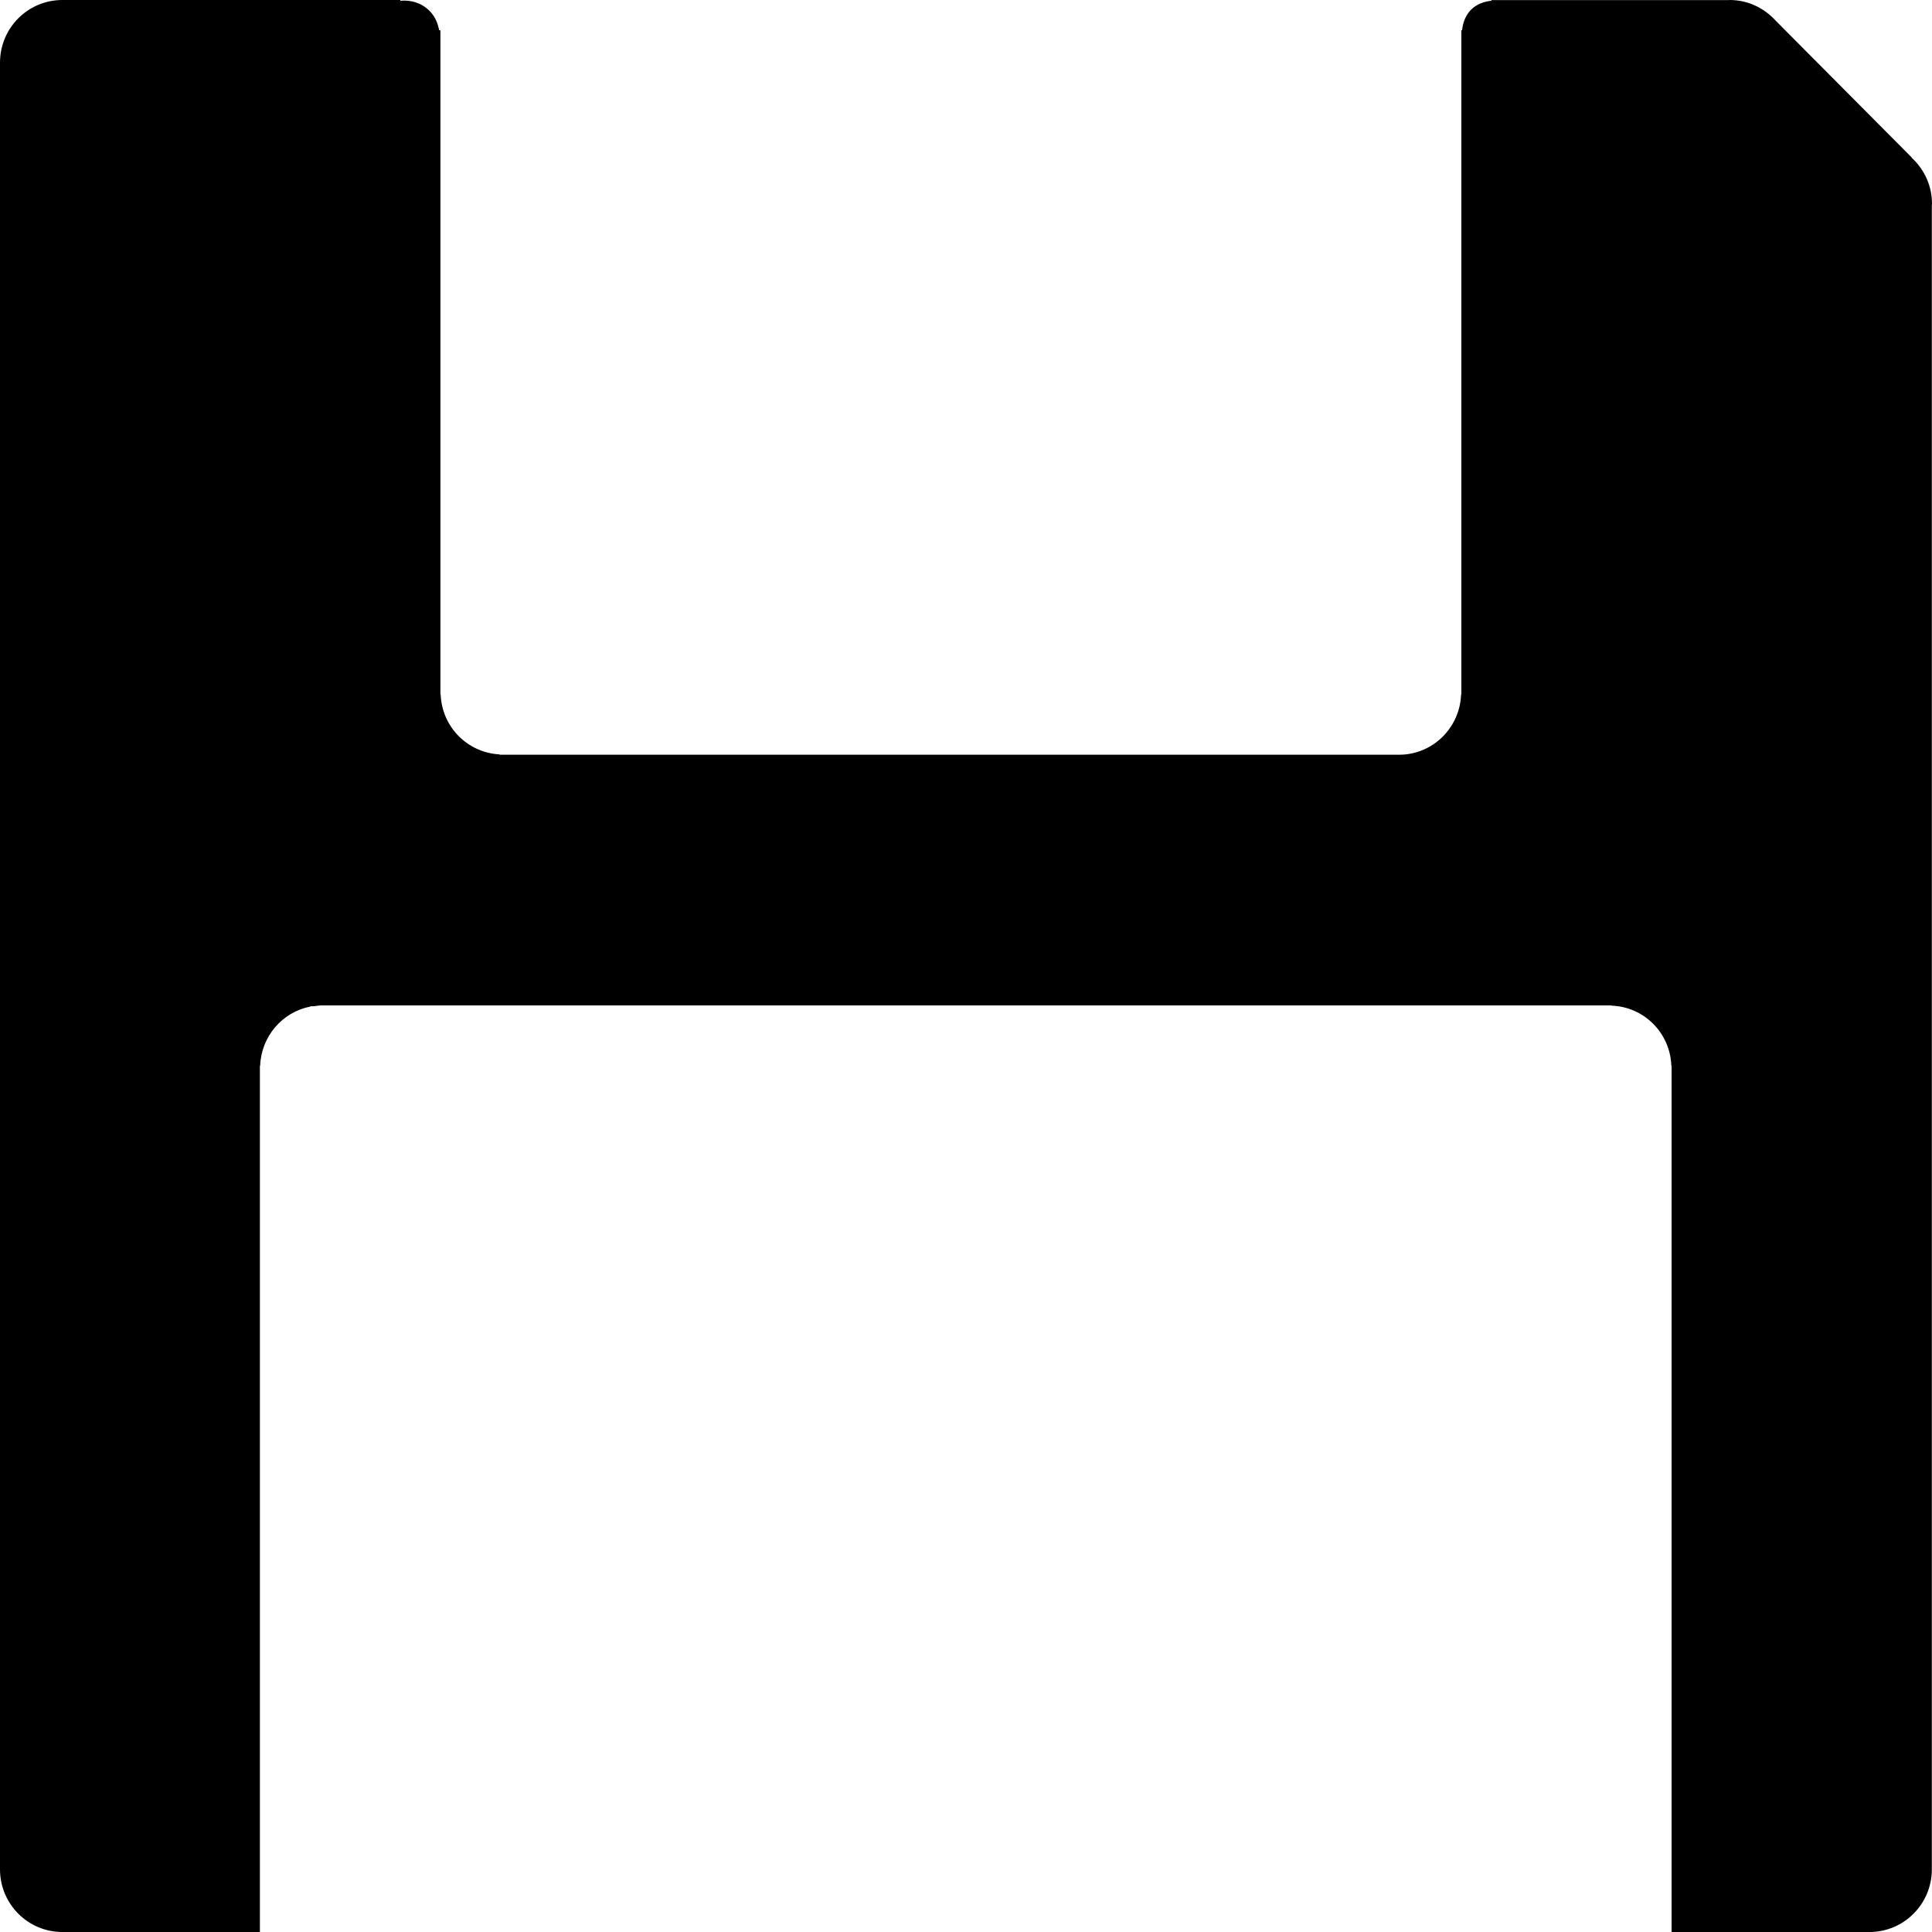
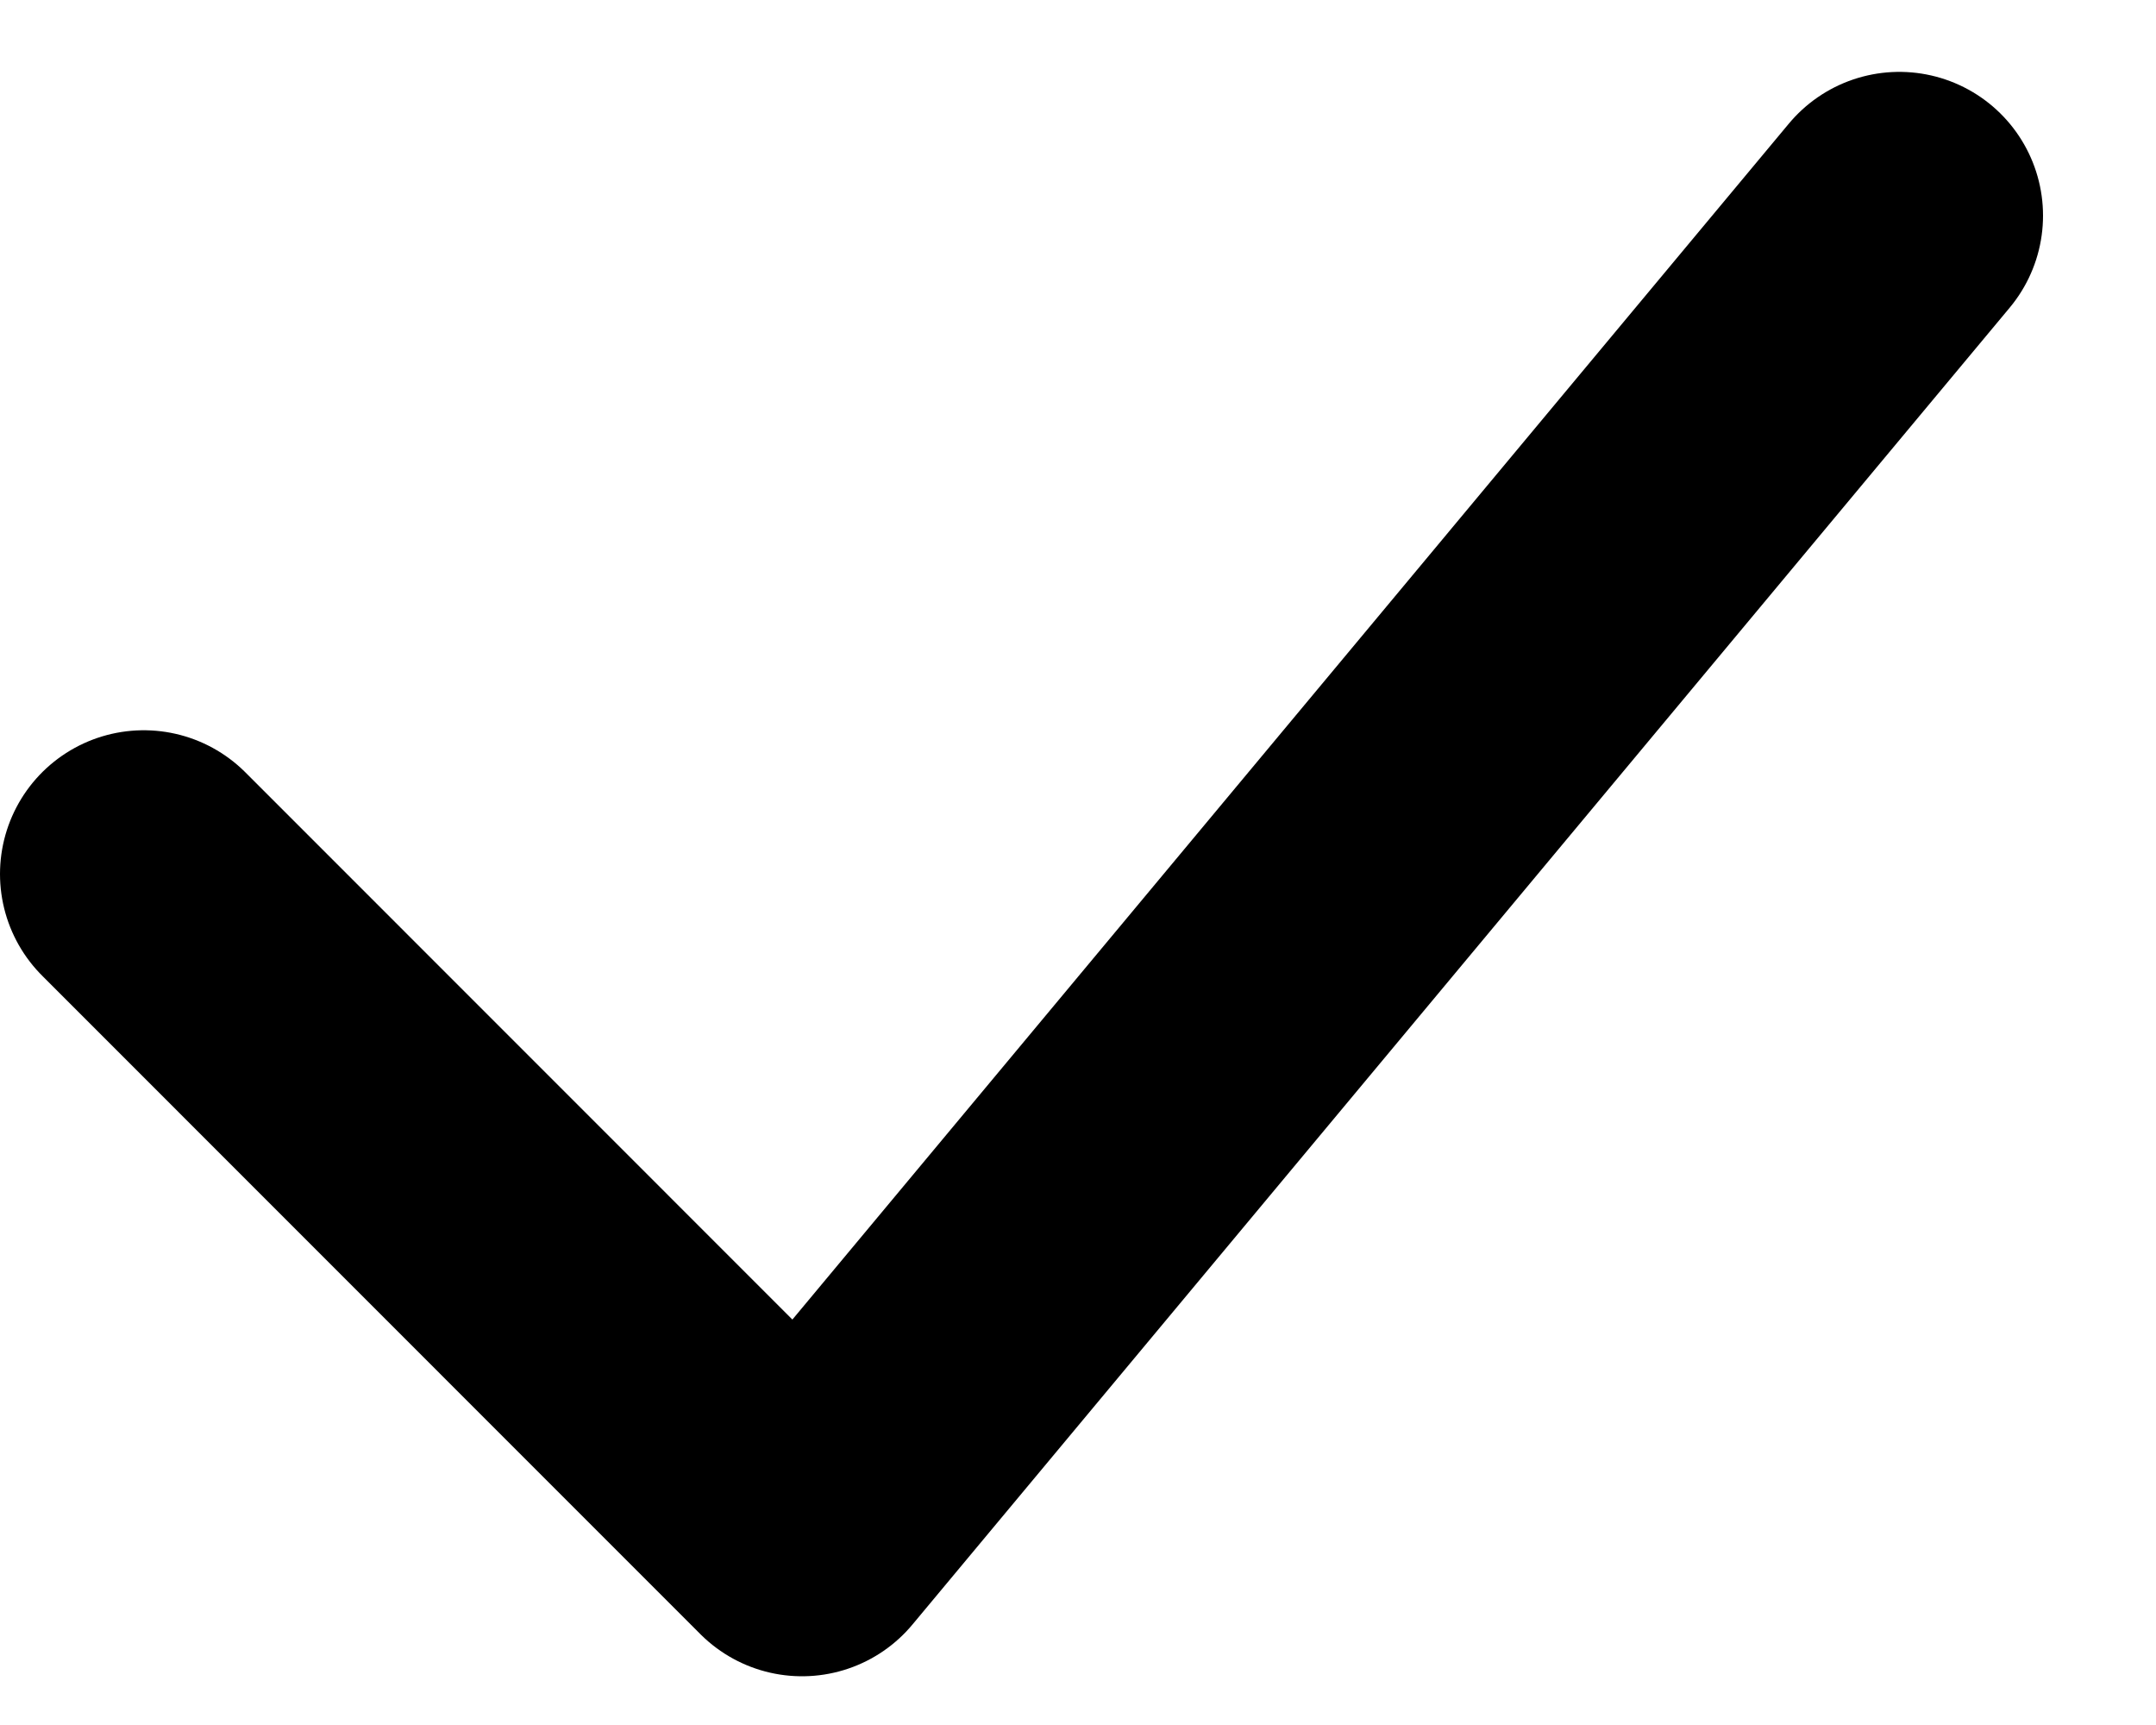
- <svg xmlns="http://www.w3.org/2000/svg" width="23" height="23" viewBox="0 0 23 23" fill="none">
-   <path d="M22.756 1.876L22.758 1.874L21.138 0.245C21.002 0.096 20.809 0 20.591 0C20.587 0 20.583 0.001 20.579 0.001H17.81C17.806 0.001 17.802 0.001 17.798 0.001H17.755V0.009C17.666 0.018 17.579 0.049 17.512 0.116C17.446 0.183 17.415 0.27 17.406 0.36H17.397V8.266H17.394C17.38 8.665 17.056 8.985 16.655 8.985H16.563H5.948V8.981C5.565 8.961 5.26 8.653 5.246 8.266H5.243V0.36H5.228C5.212 0.277 5.179 0.195 5.114 0.13C5.018 0.033 4.889 -0.003 4.766 0.009V0H0.742H0.742C0.332 0 -0 0.334 2.18067e-07 0.746V8.985V11.979V22.254C-0 22.666 0.332 23 0.742 23H3.094V22.254V12.715V12.714V12.698V12.688H3.097C3.11 12.337 3.362 12.048 3.694 11.983V11.979H3.735C3.769 11.974 3.802 11.969 3.836 11.969H19.158H19.185V11.972C19.573 11.986 19.883 12.297 19.897 12.688H19.9V23H22.256C22.666 23 22.998 22.666 22.998 22.255V2.449C22.998 2.441 23 2.434 23 2.426C23 2.207 22.905 2.012 22.756 1.876Z" fill="black" />
+ <svg xmlns="http://www.w3.org/2000/svg" width="15" height="12" viewBox="0 0 15 12" fill="none">
+   <path d="M1 6.08L5.58 10.661L13.214 1.5" stroke="black" stroke-width="2" stroke-linecap="round" stroke-linejoin="round" />
</svg>
